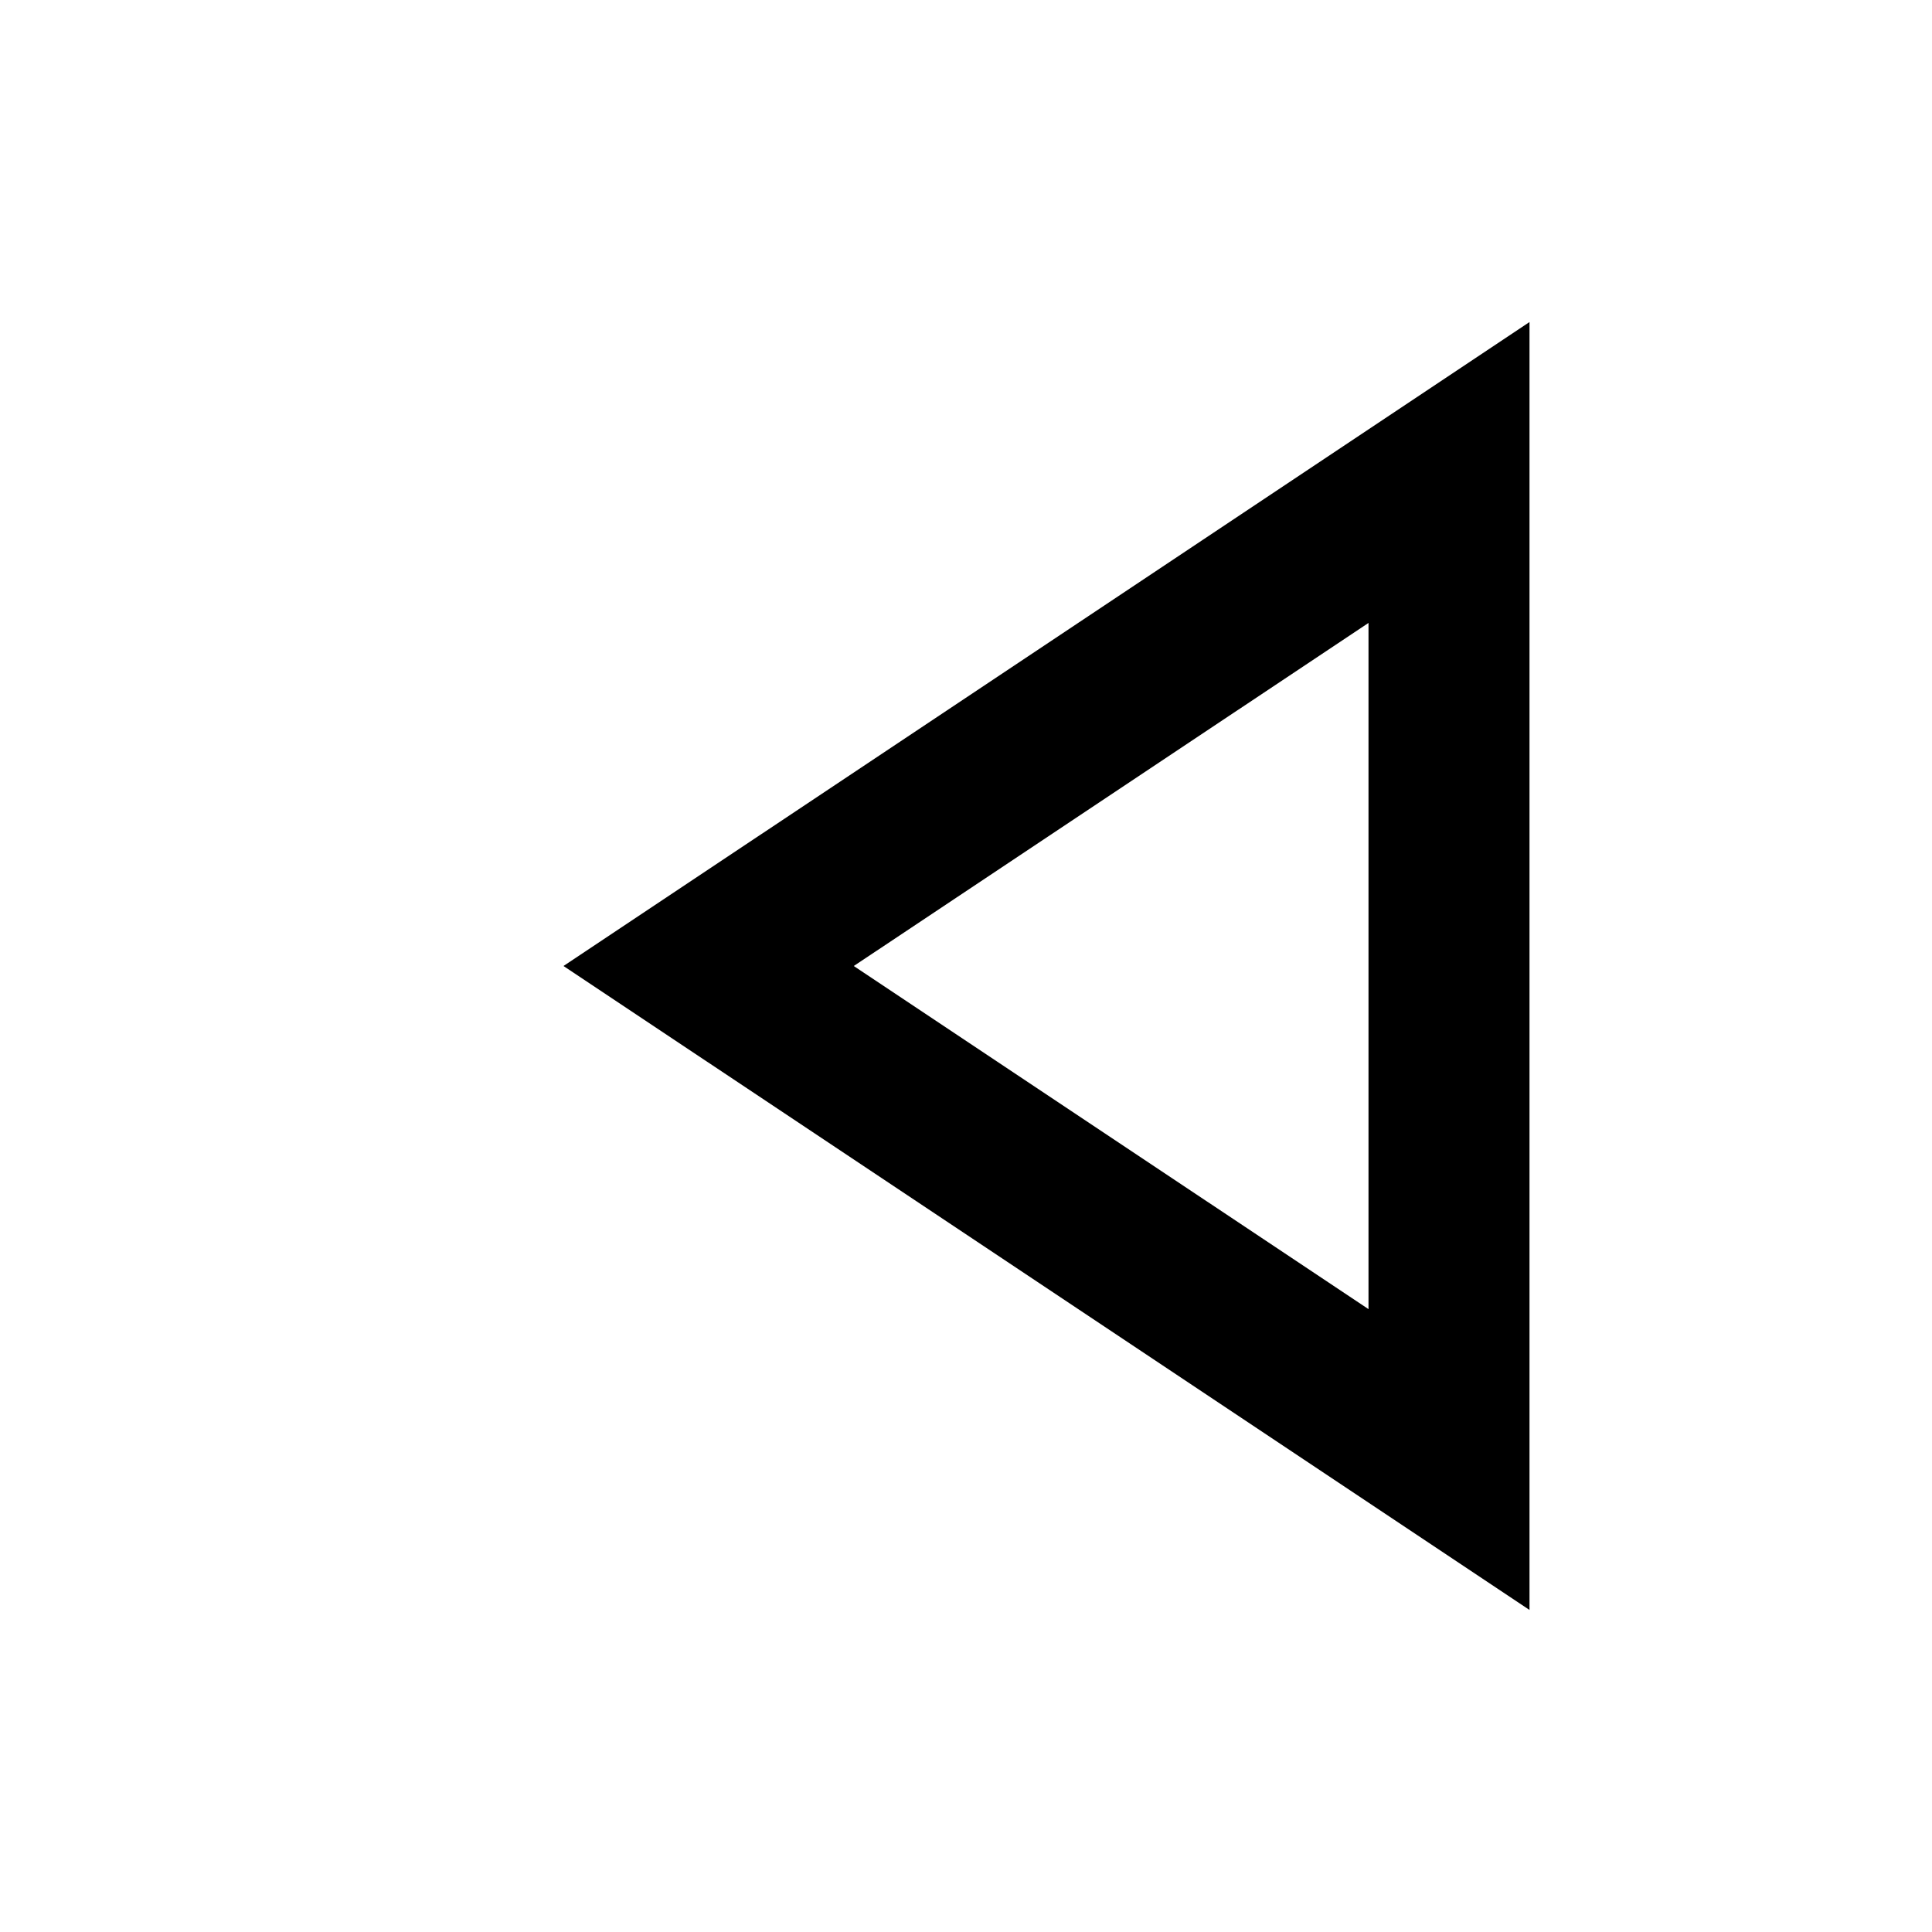
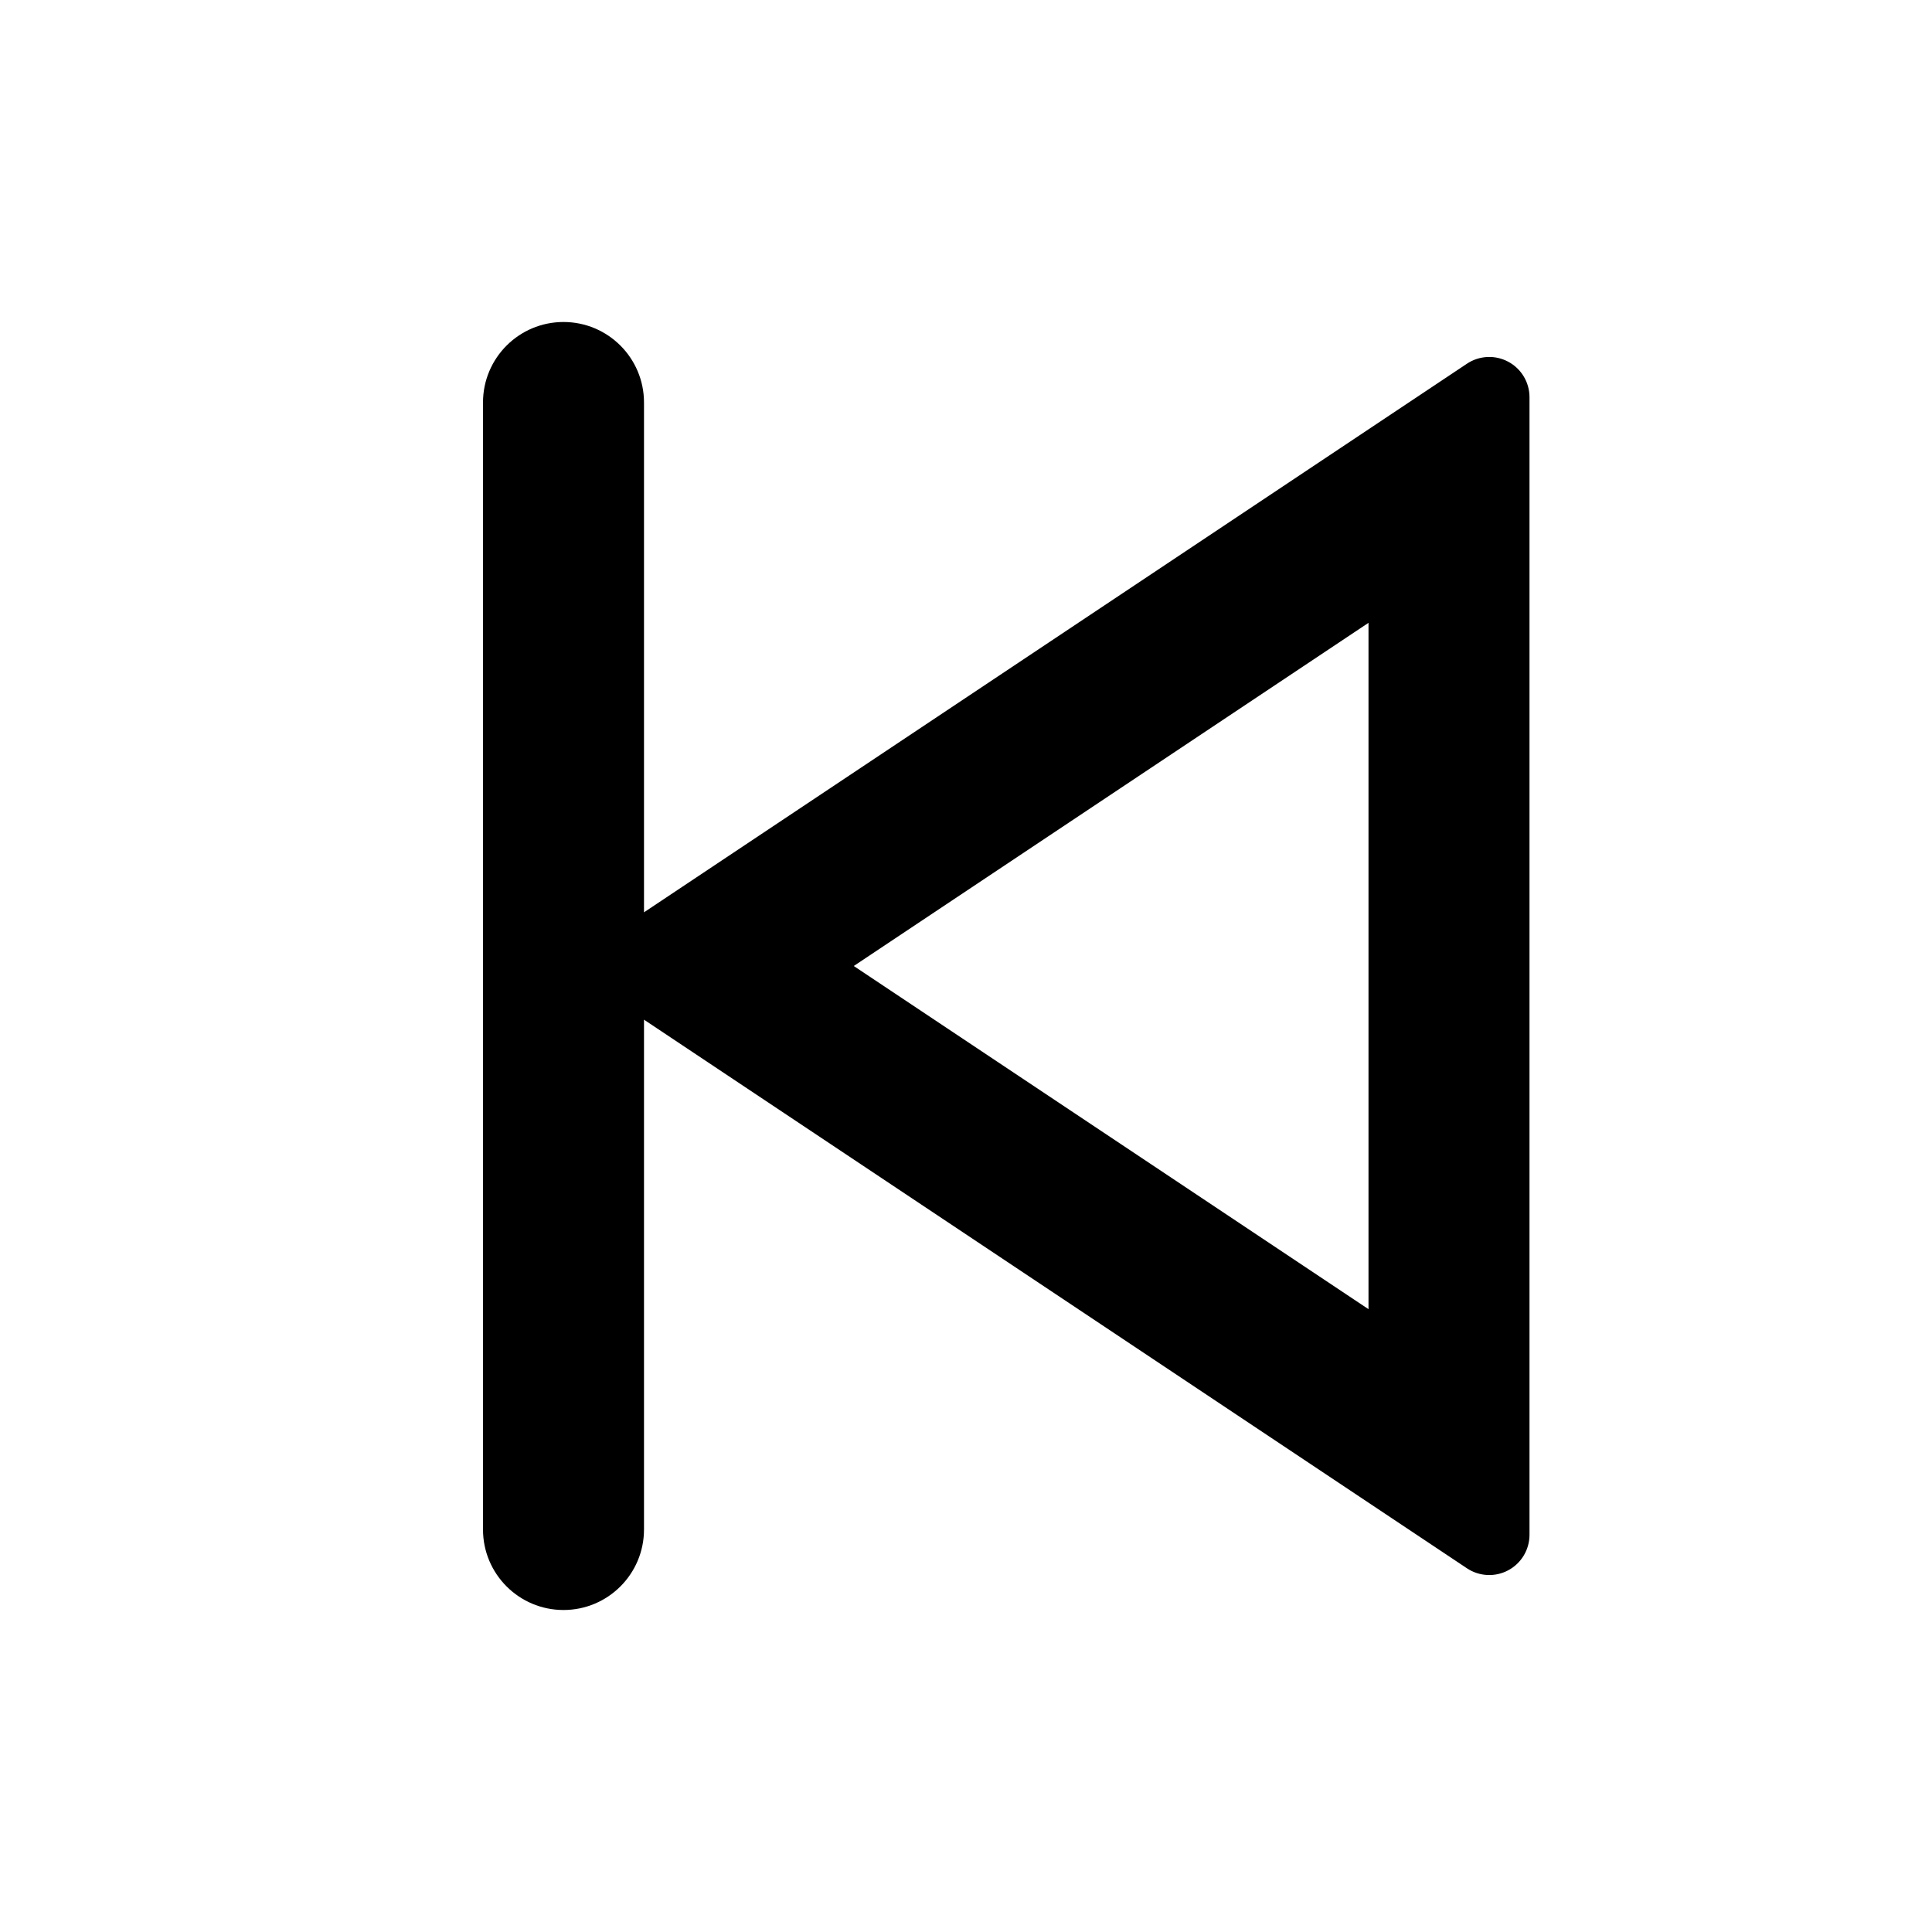
<svg xmlns="http://www.w3.org/2000/svg" viewBox="0 0 24 24">
  <g>
    <path fill="none" d="M0 0h24v24H0z" />
-     <path stroke="#000" stroke-width="2" d="M8.803 12L18 18.131V5.87L8.803 12zM18 18.131L8.803 12 18 5.869V18.13z" />
+     <path d="M8 11.333l10.223-6.815a.5.5 0 0 1 .777.416v14.132a.5.5 0 0 1-.777.416L8 12.667V19a1 1 0 0 1-2 0V5a1 1 0 1 1 2 0v6.333zm9 4.93V7.737L10.606 12 17 16.263z" />
  </g>
</svg>
